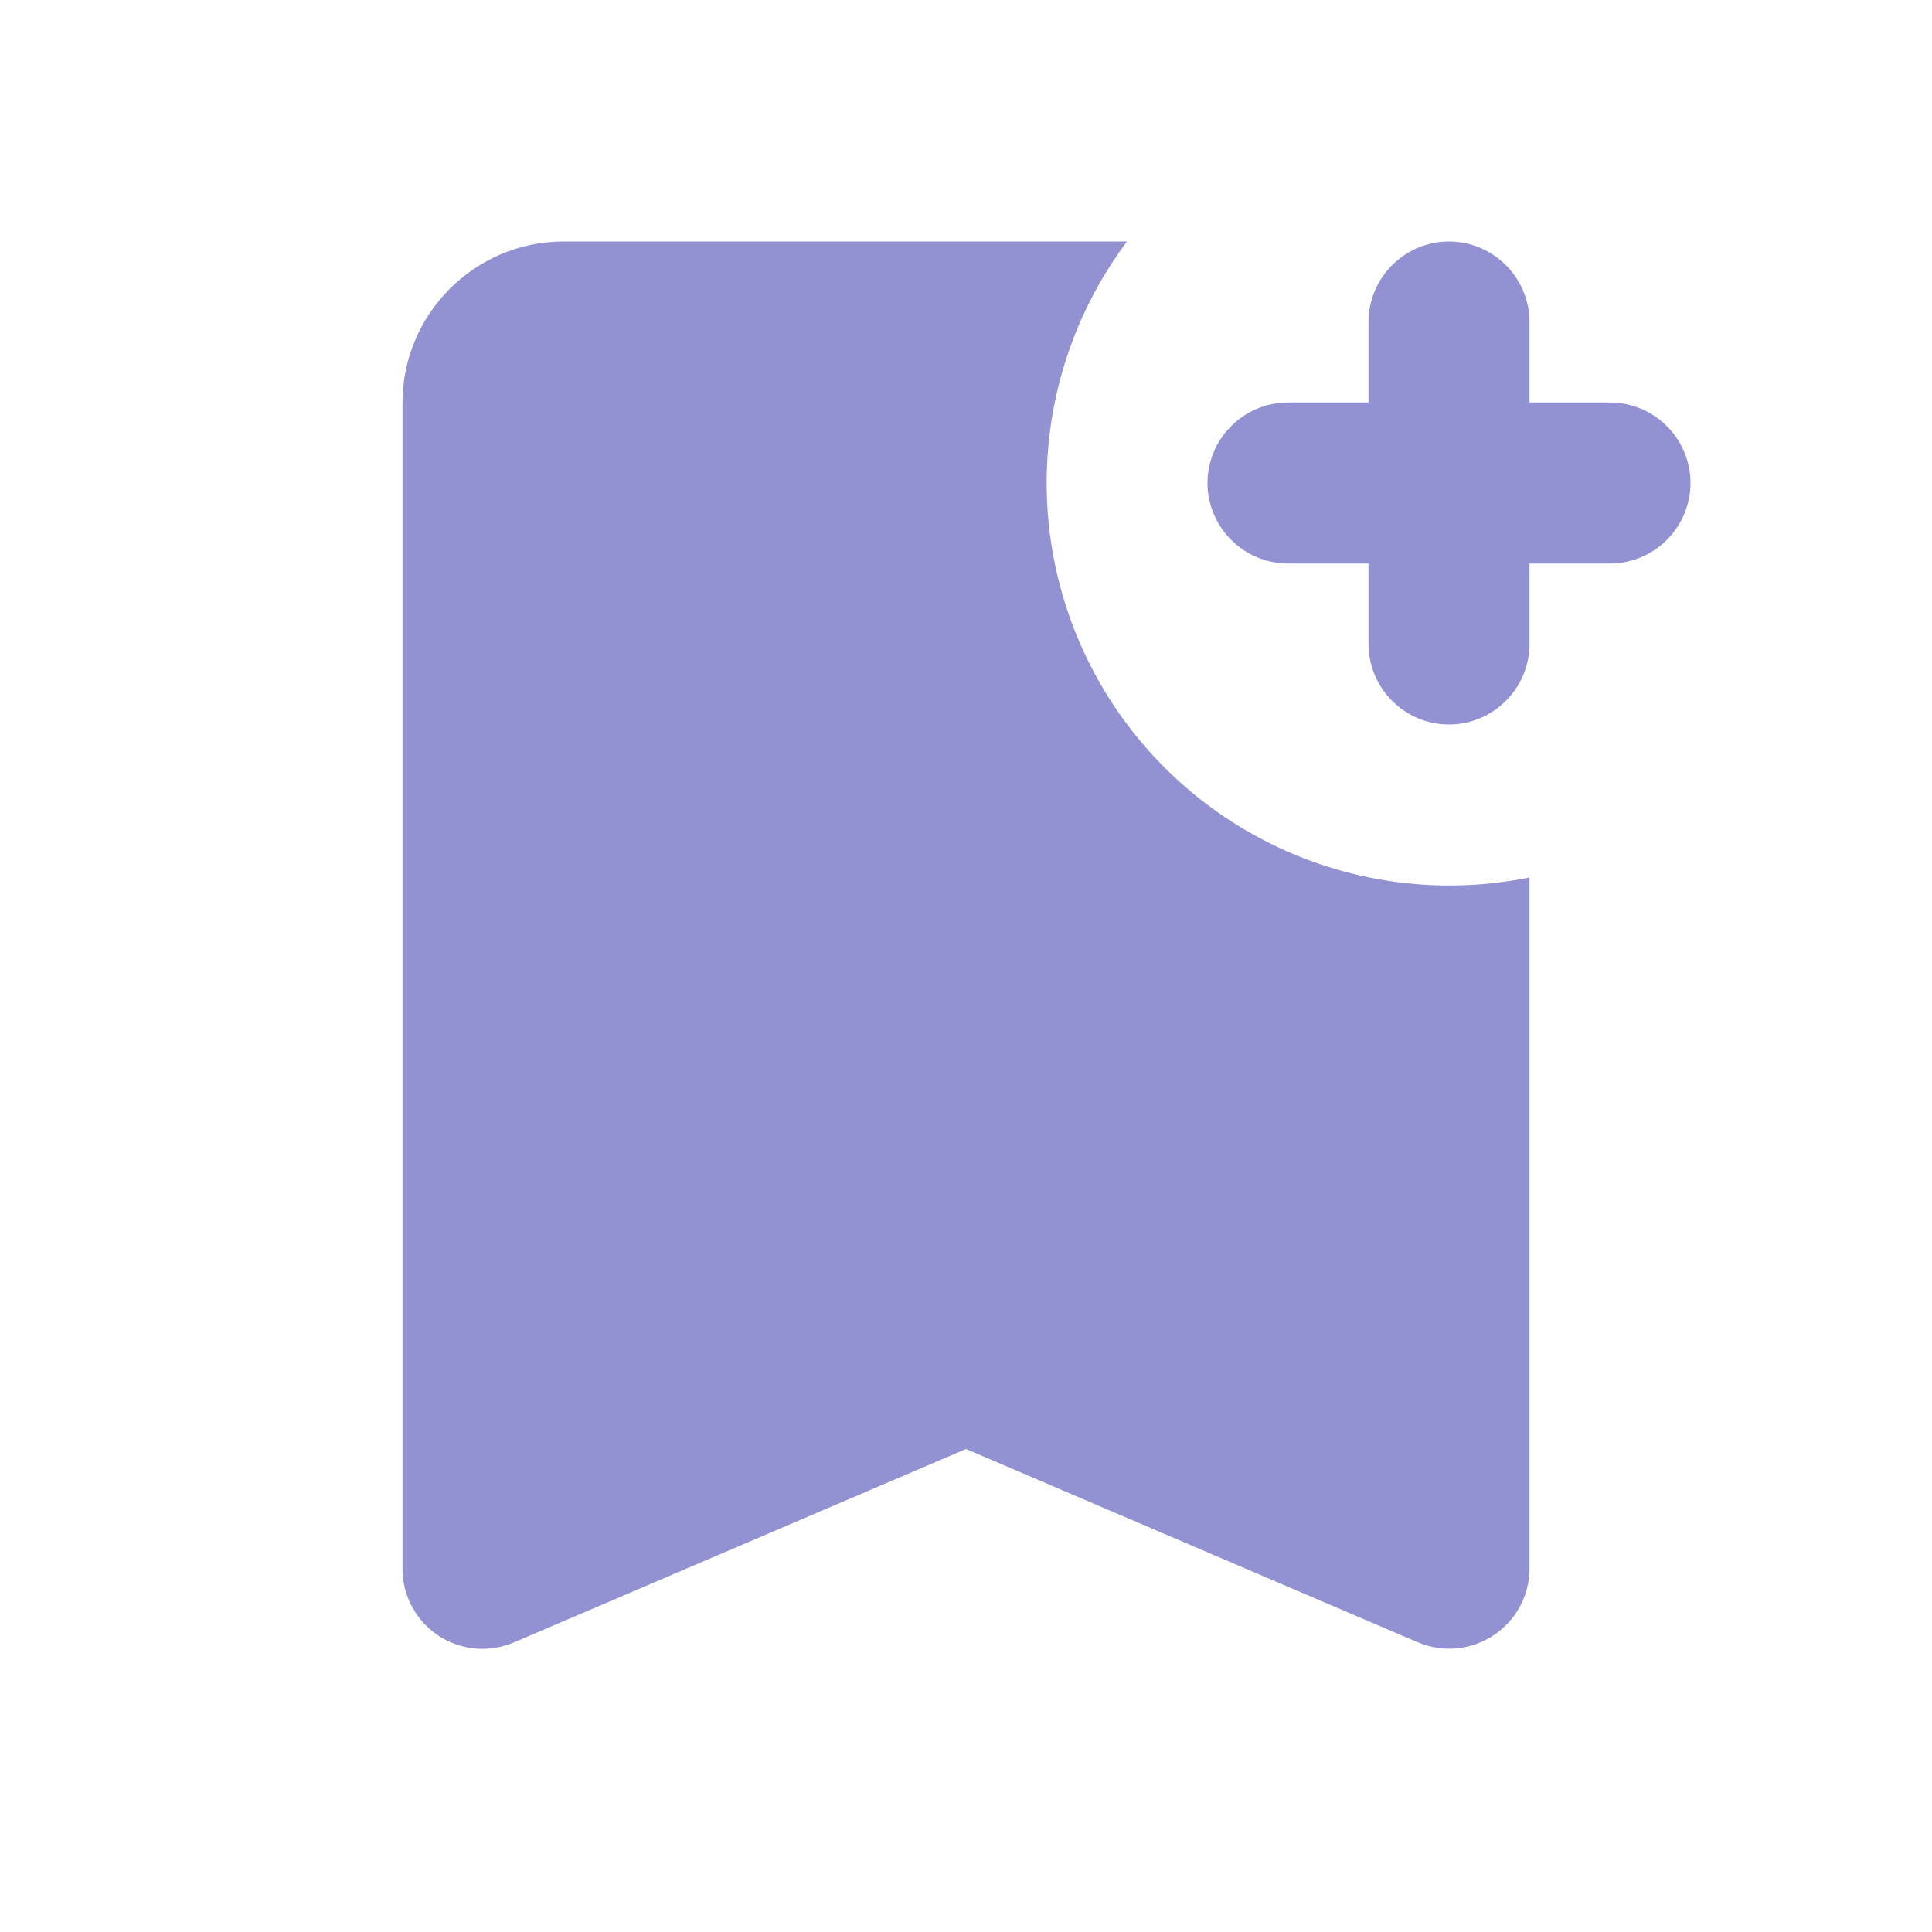
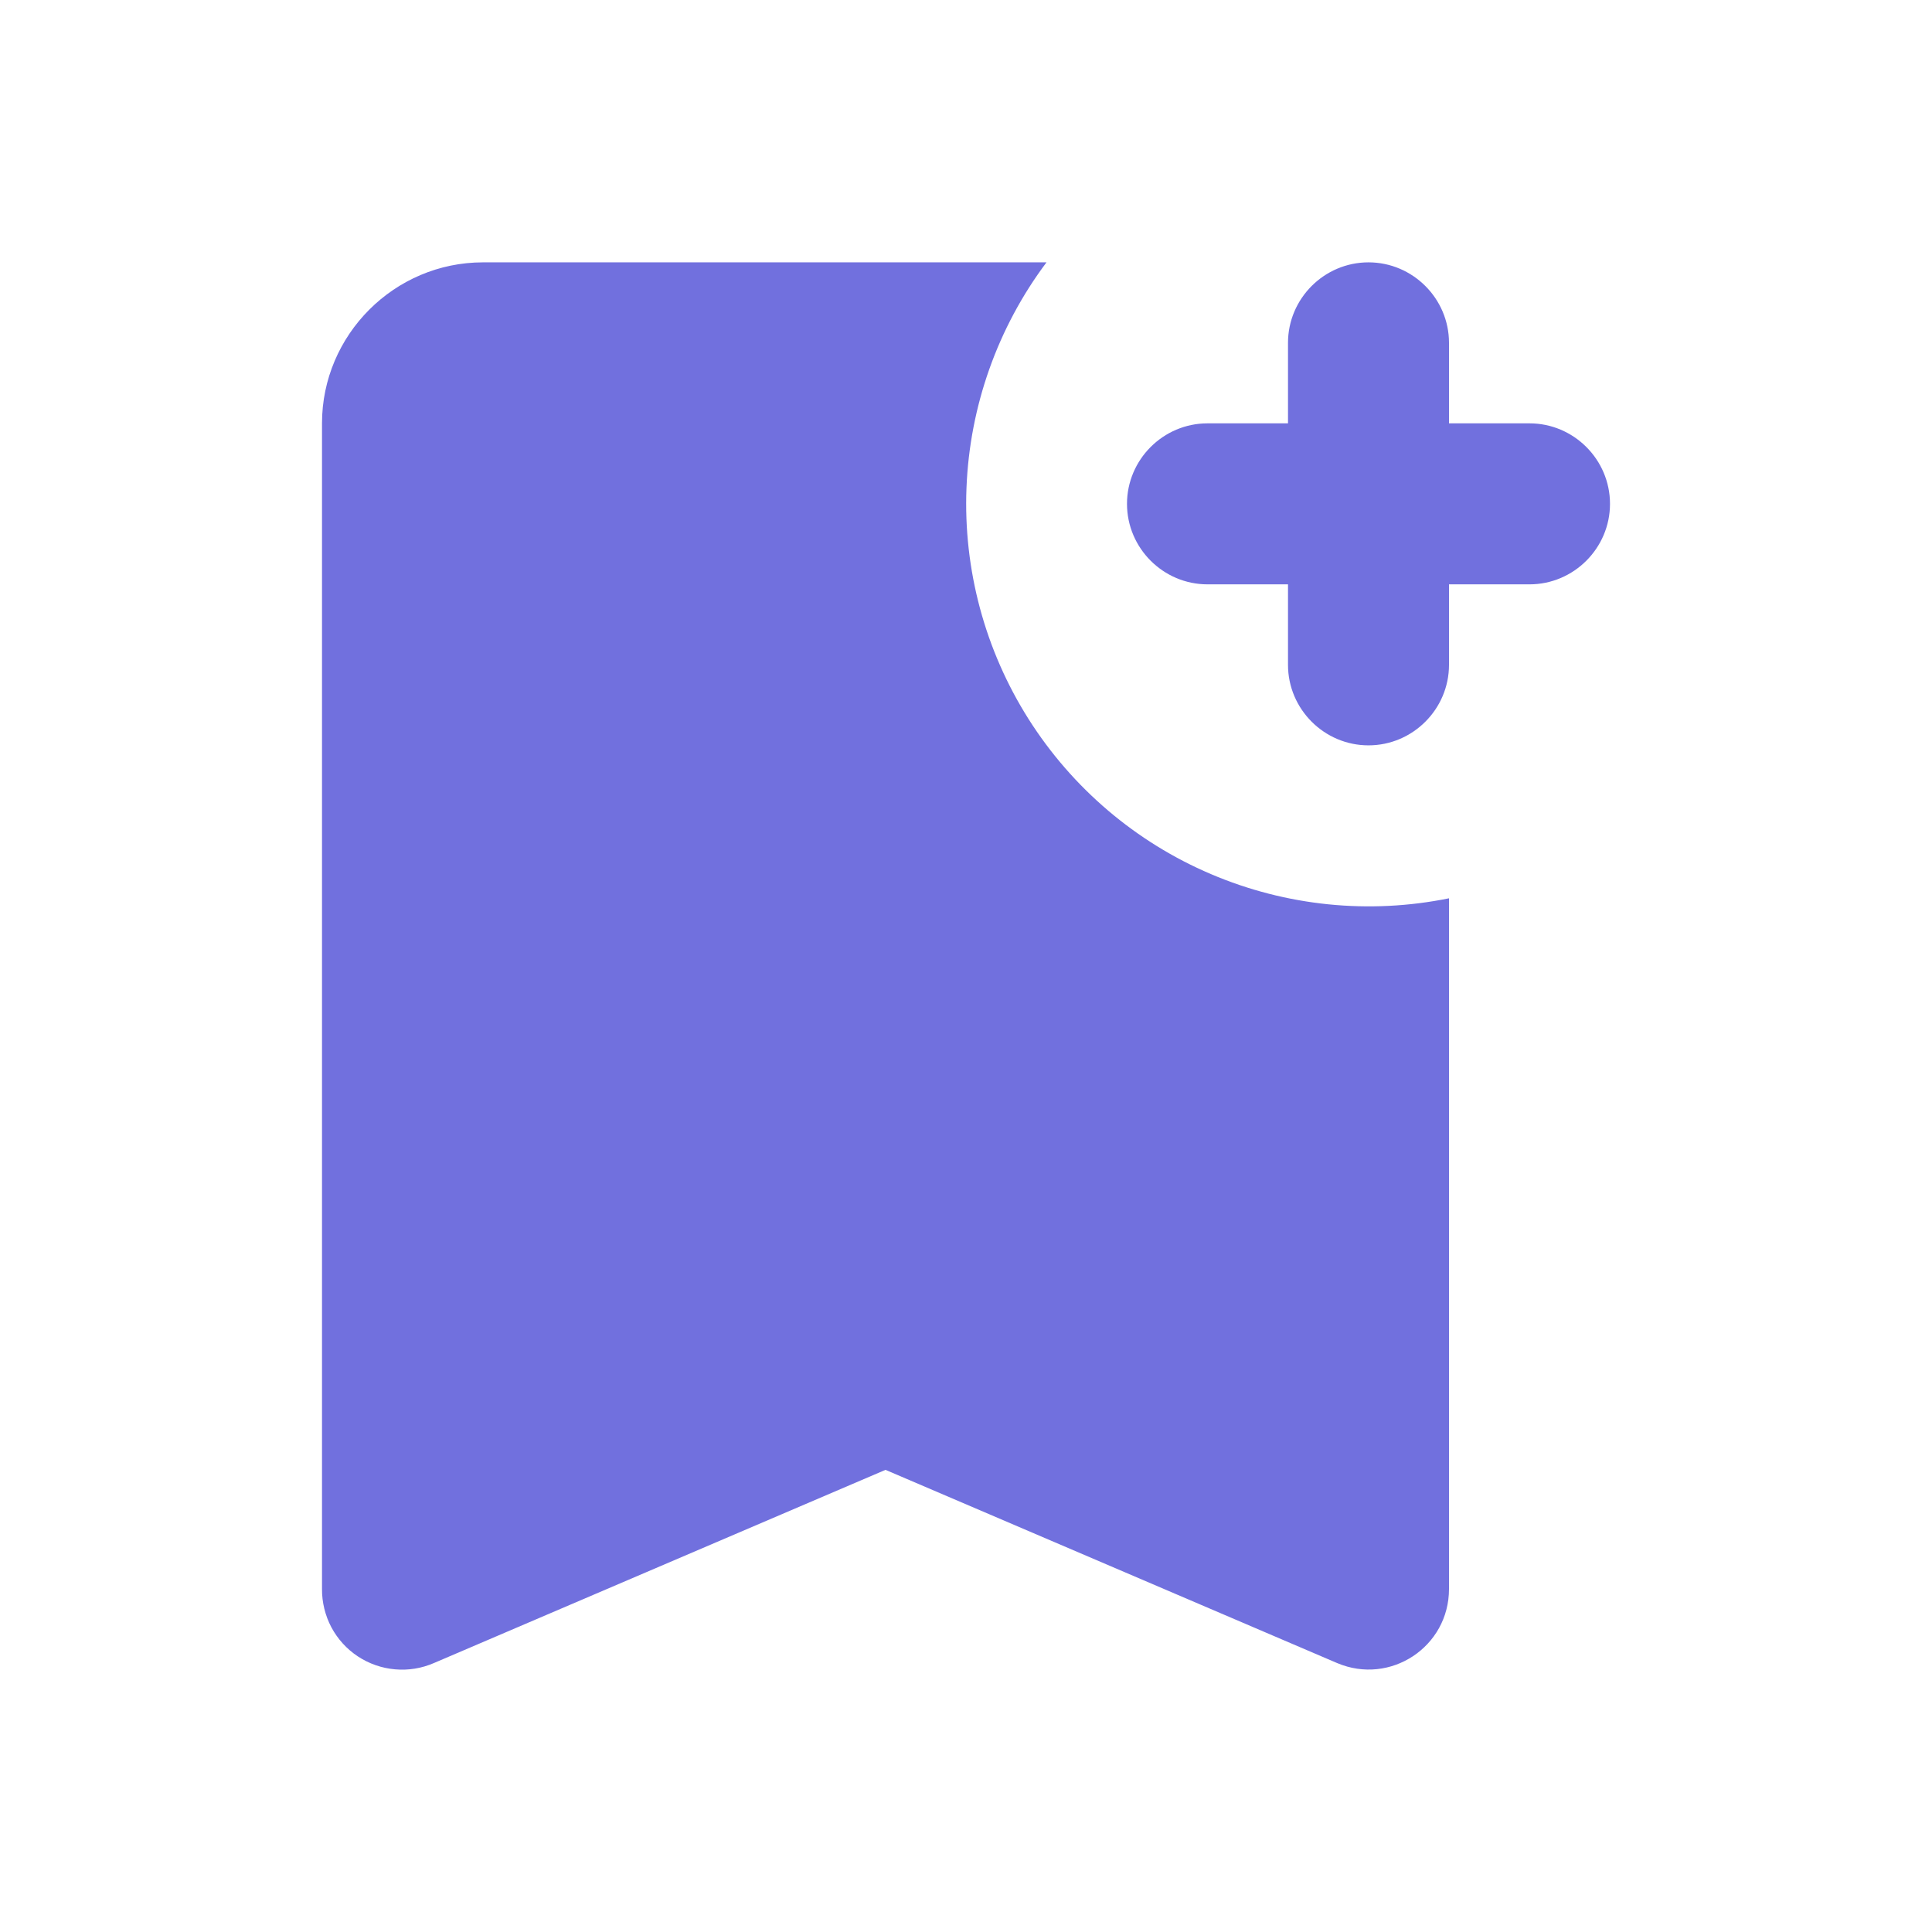
<svg xmlns="http://www.w3.org/2000/svg" width="24" height="24" viewBox="0 0 24 24" fill="none">
-   <path d="M21 6C21 6.55 20.55 7 20 7H19V8C19 8.55 18.55 9 18 9C17.45 9 17 8.55 17 8V7H16C15.45 7 15 6.55 15 6C15 5.45 15.45 5 16 5H17V4C17 3.45 17.45 3 18 3C18.55 3 19 3.45 19 4V5H20C20.55 5 21 5.45 21 6ZM19 19.48C19 20.2 18.27 20.68 17.61 20.4L12 18L6.39 20.4C6.238 20.466 6.072 20.493 5.907 20.479C5.742 20.464 5.583 20.409 5.445 20.317C5.307 20.226 5.194 20.101 5.116 19.955C5.039 19.809 4.999 19.646 5 19.48V5C5 3.9 5.9 3 7 3H14C13.392 3.812 13.046 4.789 13.006 5.802C12.966 6.815 13.235 7.816 13.777 8.673C14.32 9.53 15.109 10.202 16.042 10.599C16.975 10.997 18.006 11.102 19 10.9V19.48Z" fill="#9292D3" />
+   <path d="M20 6.259C20 6.809 19.55 7.259 19 7.259H18V8.259C18 8.809 17.55 9.259 17 9.259C16.45 9.259 16 8.809 16 8.259V7.259H15C14.45 7.259 14 6.809 14 6.259C14 5.709 14.45 5.259 15 5.259H16V4.259C16 3.709 16.45 3.259 17 3.259C17.55 3.259 18 3.709 18 4.259V5.259H19C19.55 5.259 20 5.709 20 6.259ZM18 19.739C18 20.459 17.27 20.939 16.61 20.659L11 18.259L5.39 20.659C5.238 20.725 5.072 20.752 4.907 20.737C4.742 20.723 4.583 20.667 4.445 20.576C4.307 20.485 4.194 20.36 4.116 20.214C4.039 20.068 3.999 19.904 4 19.739V5.259C4 4.159 4.9 3.259 6 3.259H13C12.392 4.07 12.046 5.048 12.006 6.061C11.966 7.074 12.235 8.075 12.777 8.932C13.32 9.789 14.109 10.461 15.042 10.858C15.975 11.256 17.006 11.361 18 11.159V19.739Z" fill="#7170DE" />
</svg>
